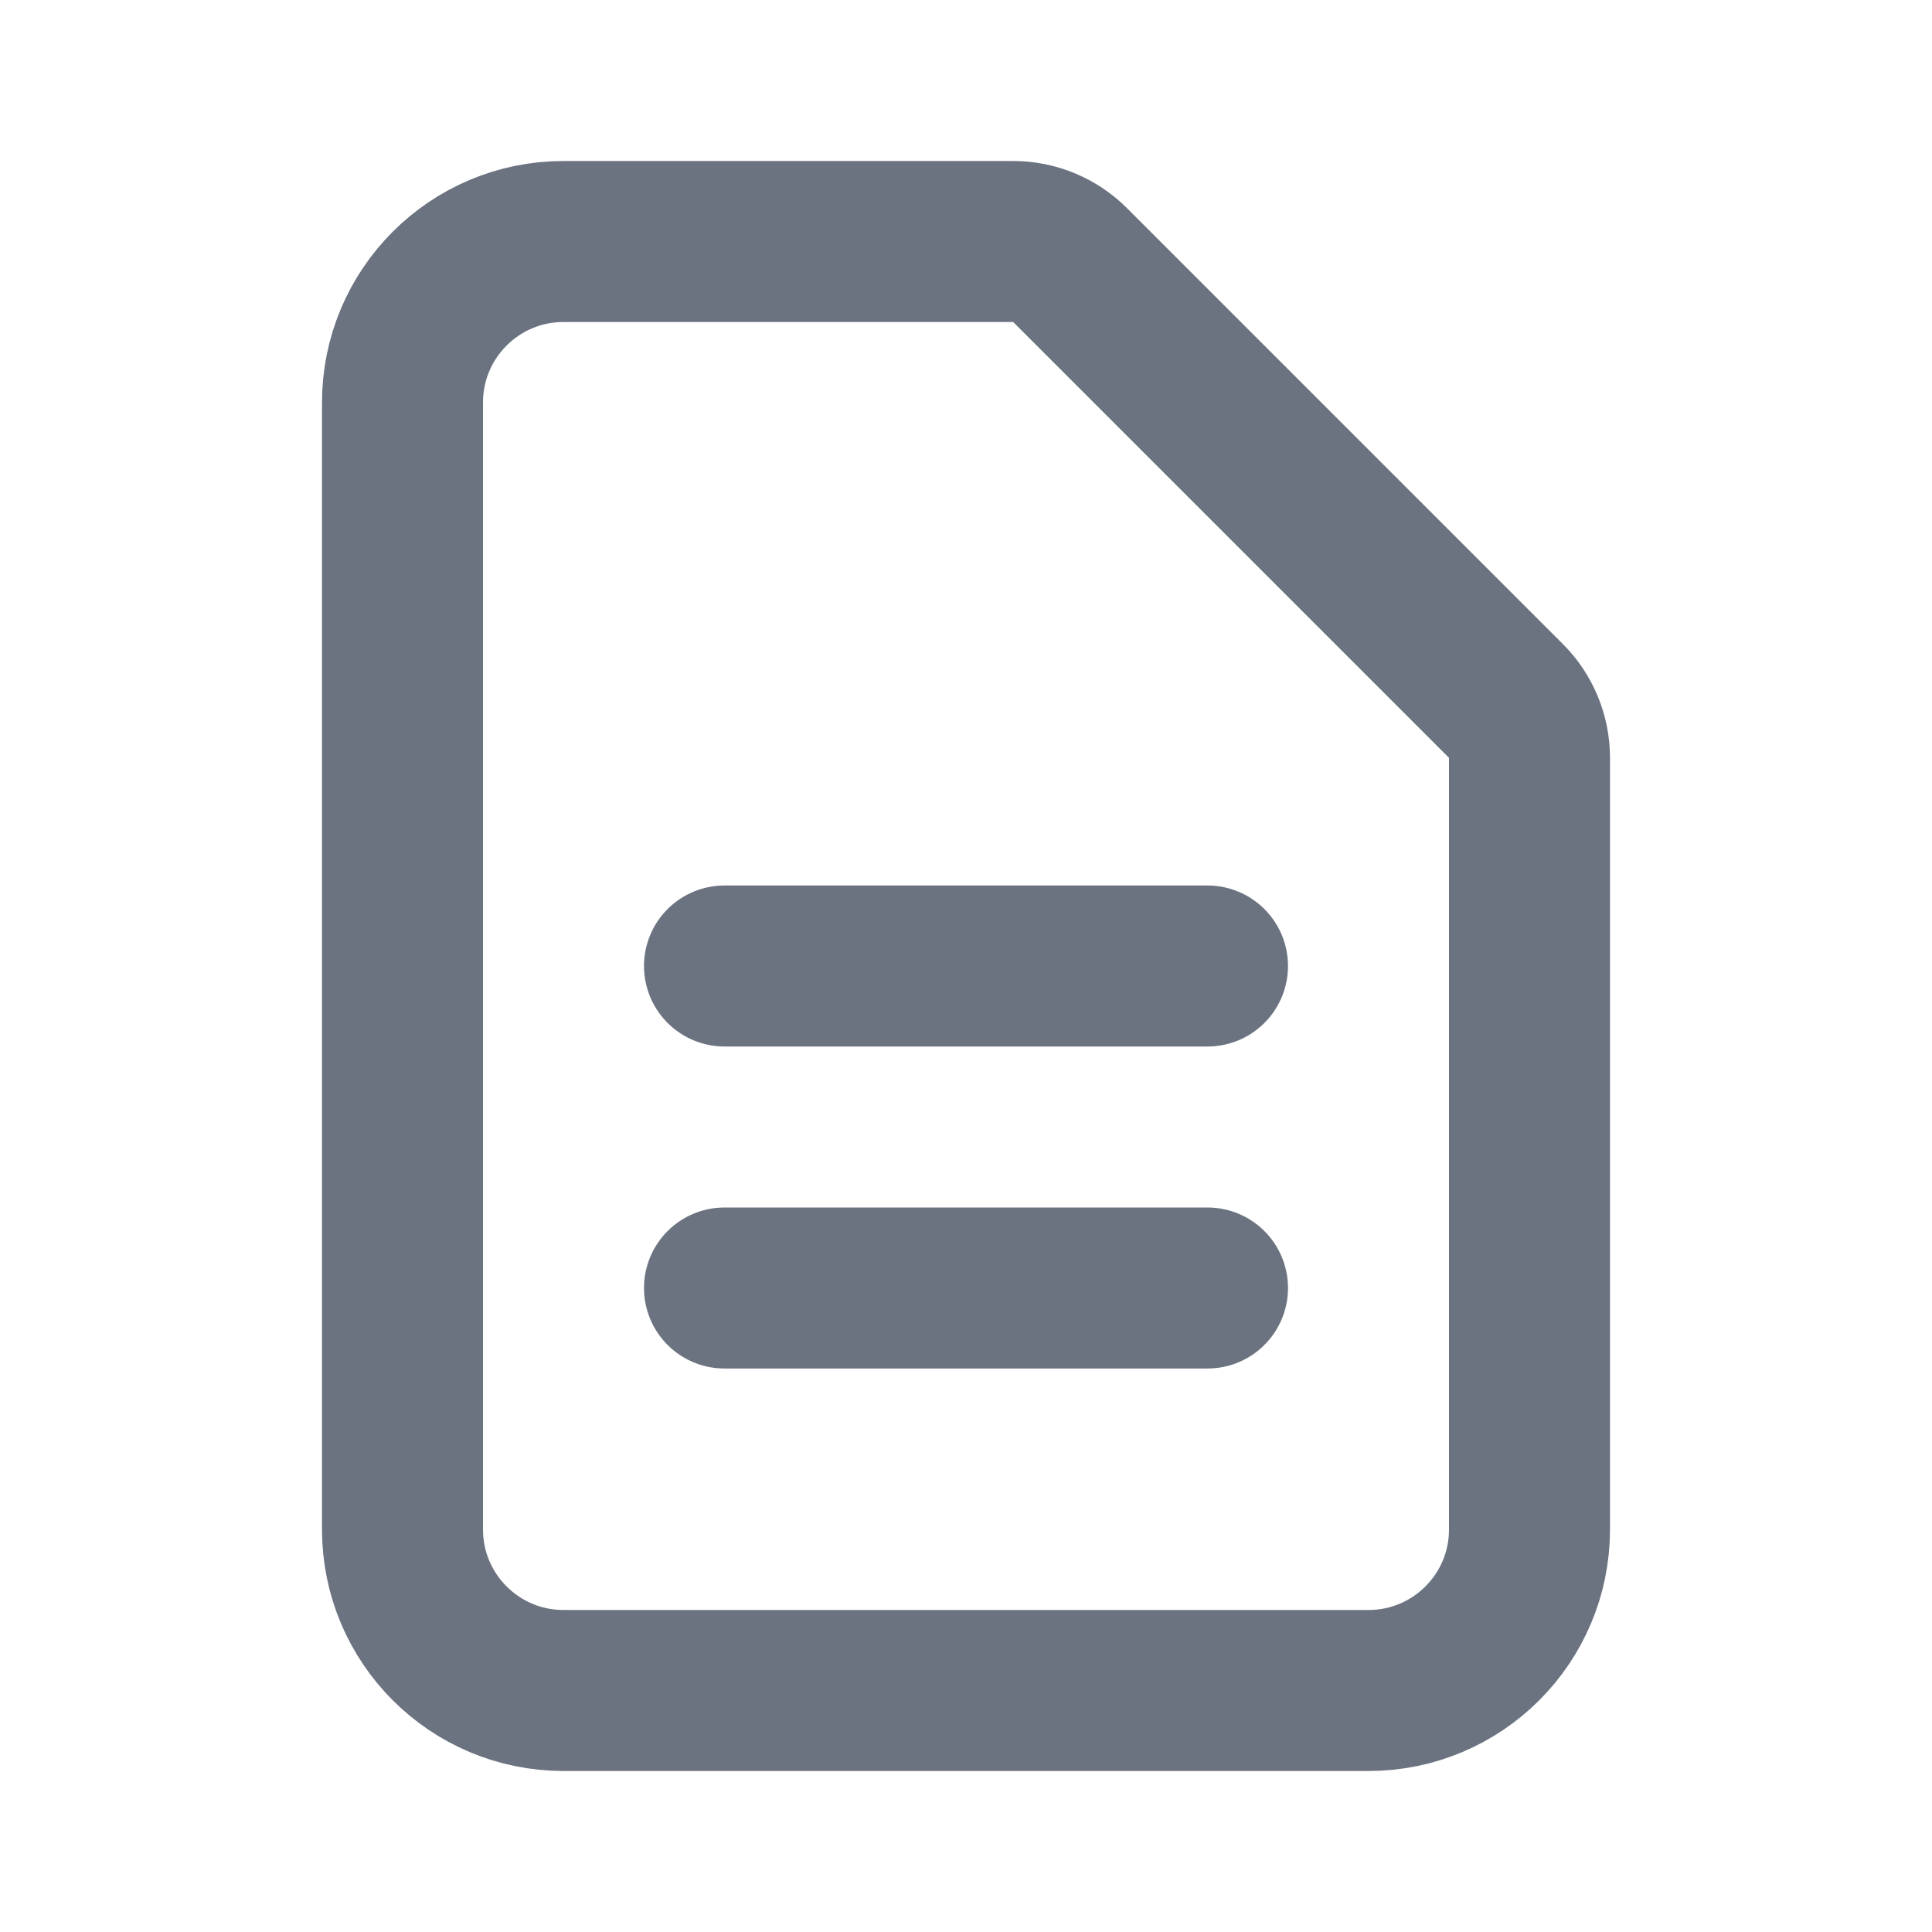
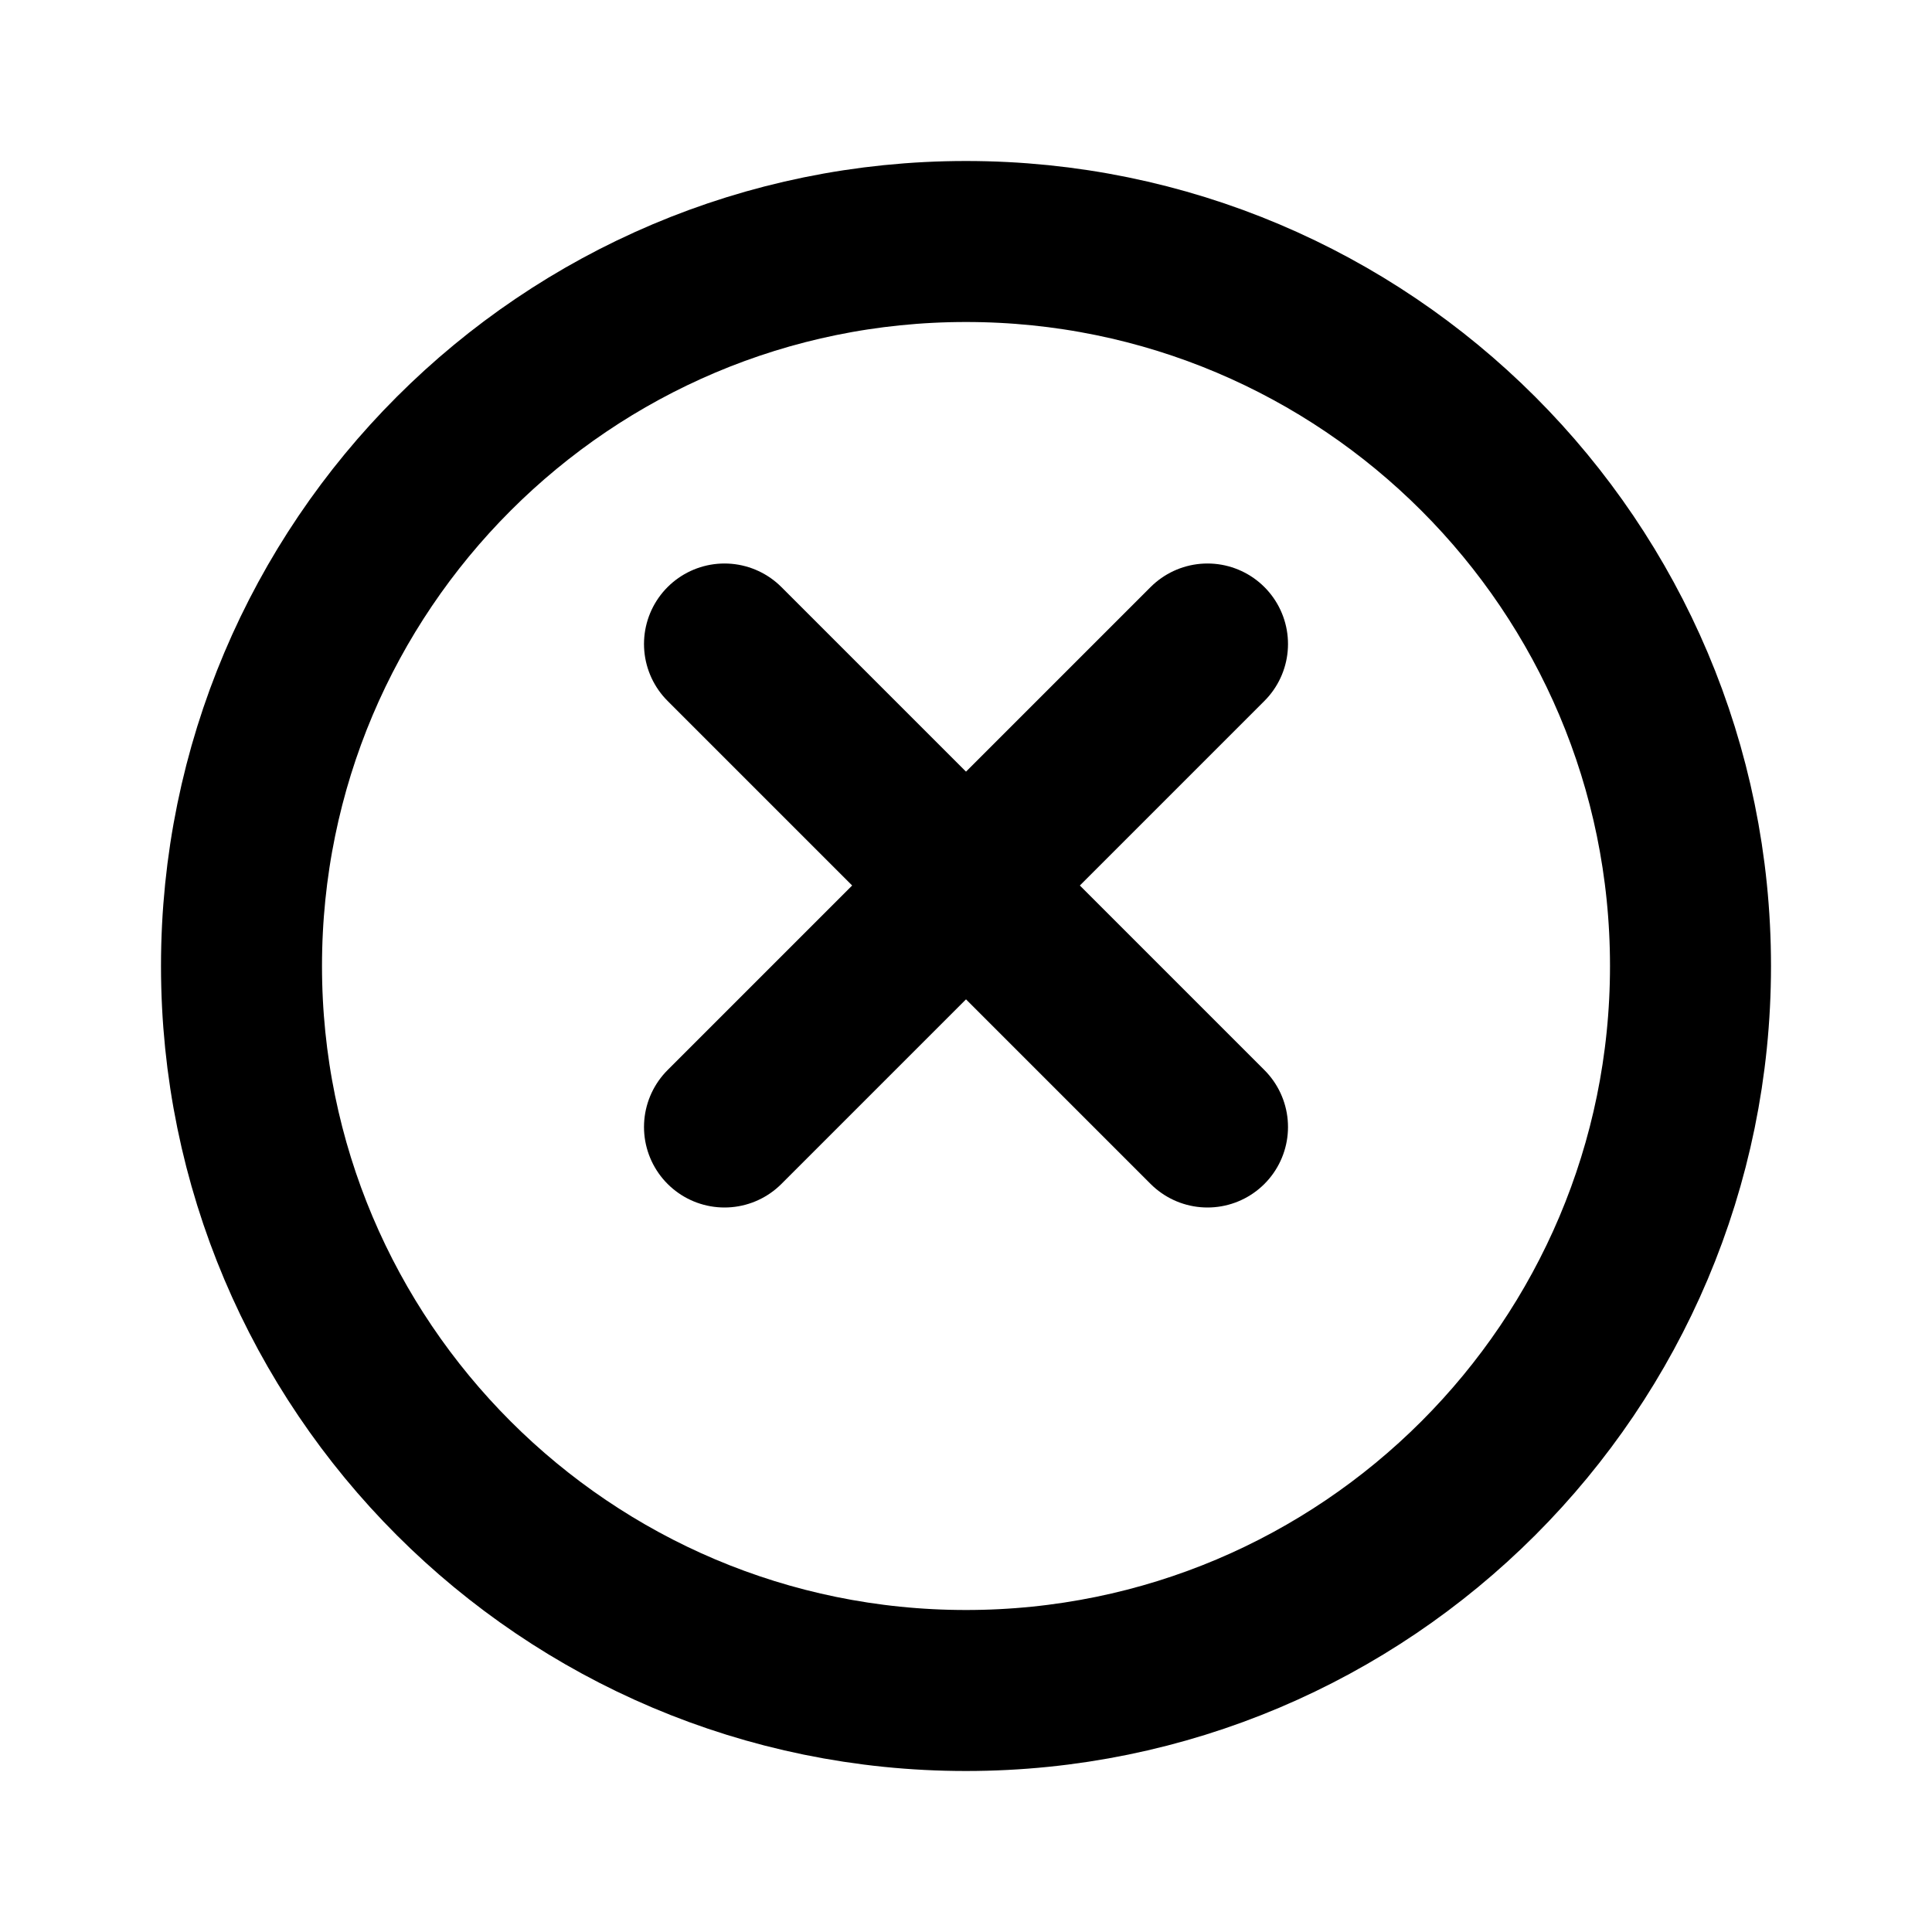
- <svg xmlns="http://www.w3.org/2000/svg" class="w-5 h-5 mr-3" fill="none" stroke="#6b7280" viewBox="0 0 24 24">
-   <path stroke-linecap="round" stroke-linejoin="round" stroke-width="2" d="M9 12h6m-6 4h6m2 5H7a2 2 0 01-2-2V5a2 2 0 012-2h5.586a1 1 0 01.707.293l5.414 5.414a1 1 0 01.293.707V19a2 2 0 01-2 2z" />
+ <svg xmlns="http://www.w3.org/2000/svg" viewBox="0 0 24 24" fill="none" stroke="currentColor" stroke-width="2" stroke-linecap="round" stroke-linejoin="round">
+   <path d="M9 14l6-6" />
+   <path d="M9 8l6 6" />
+   <path d="M21 12c0 4.97-4.03 9-9 9s-9-4.03-9-9 4.03-9 9-9 9 4.03 9 9z" />
</svg>
